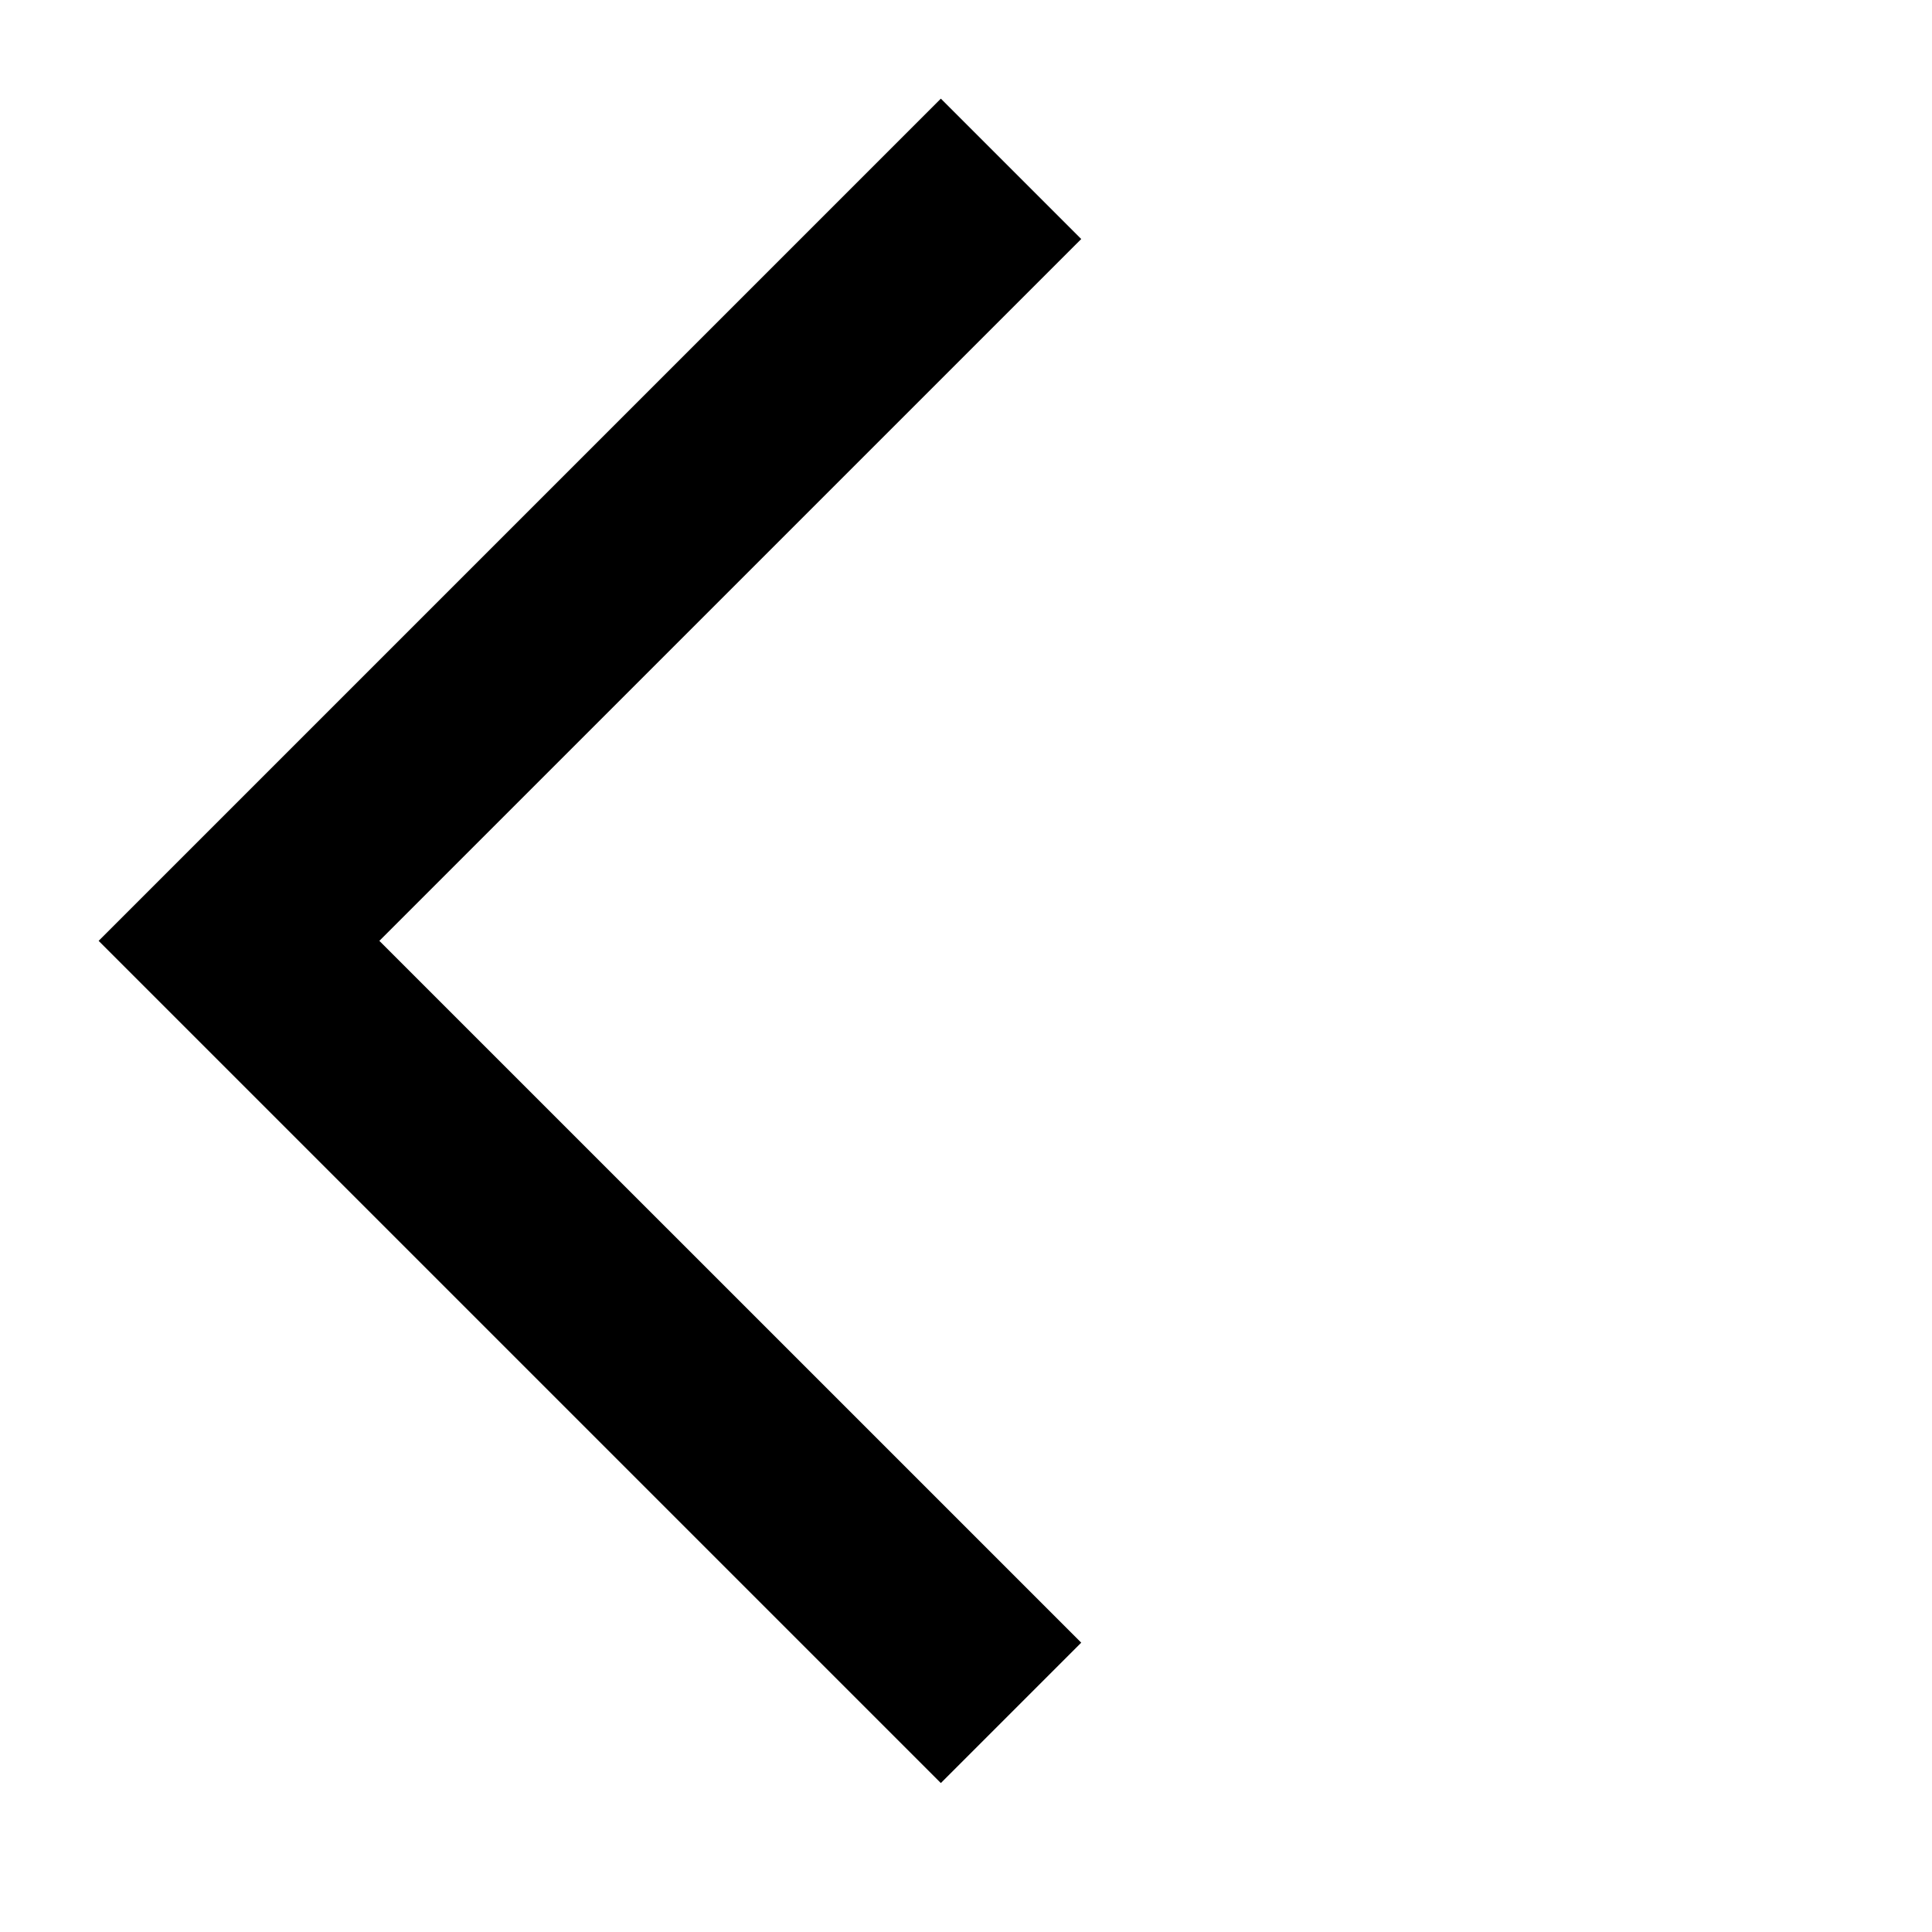
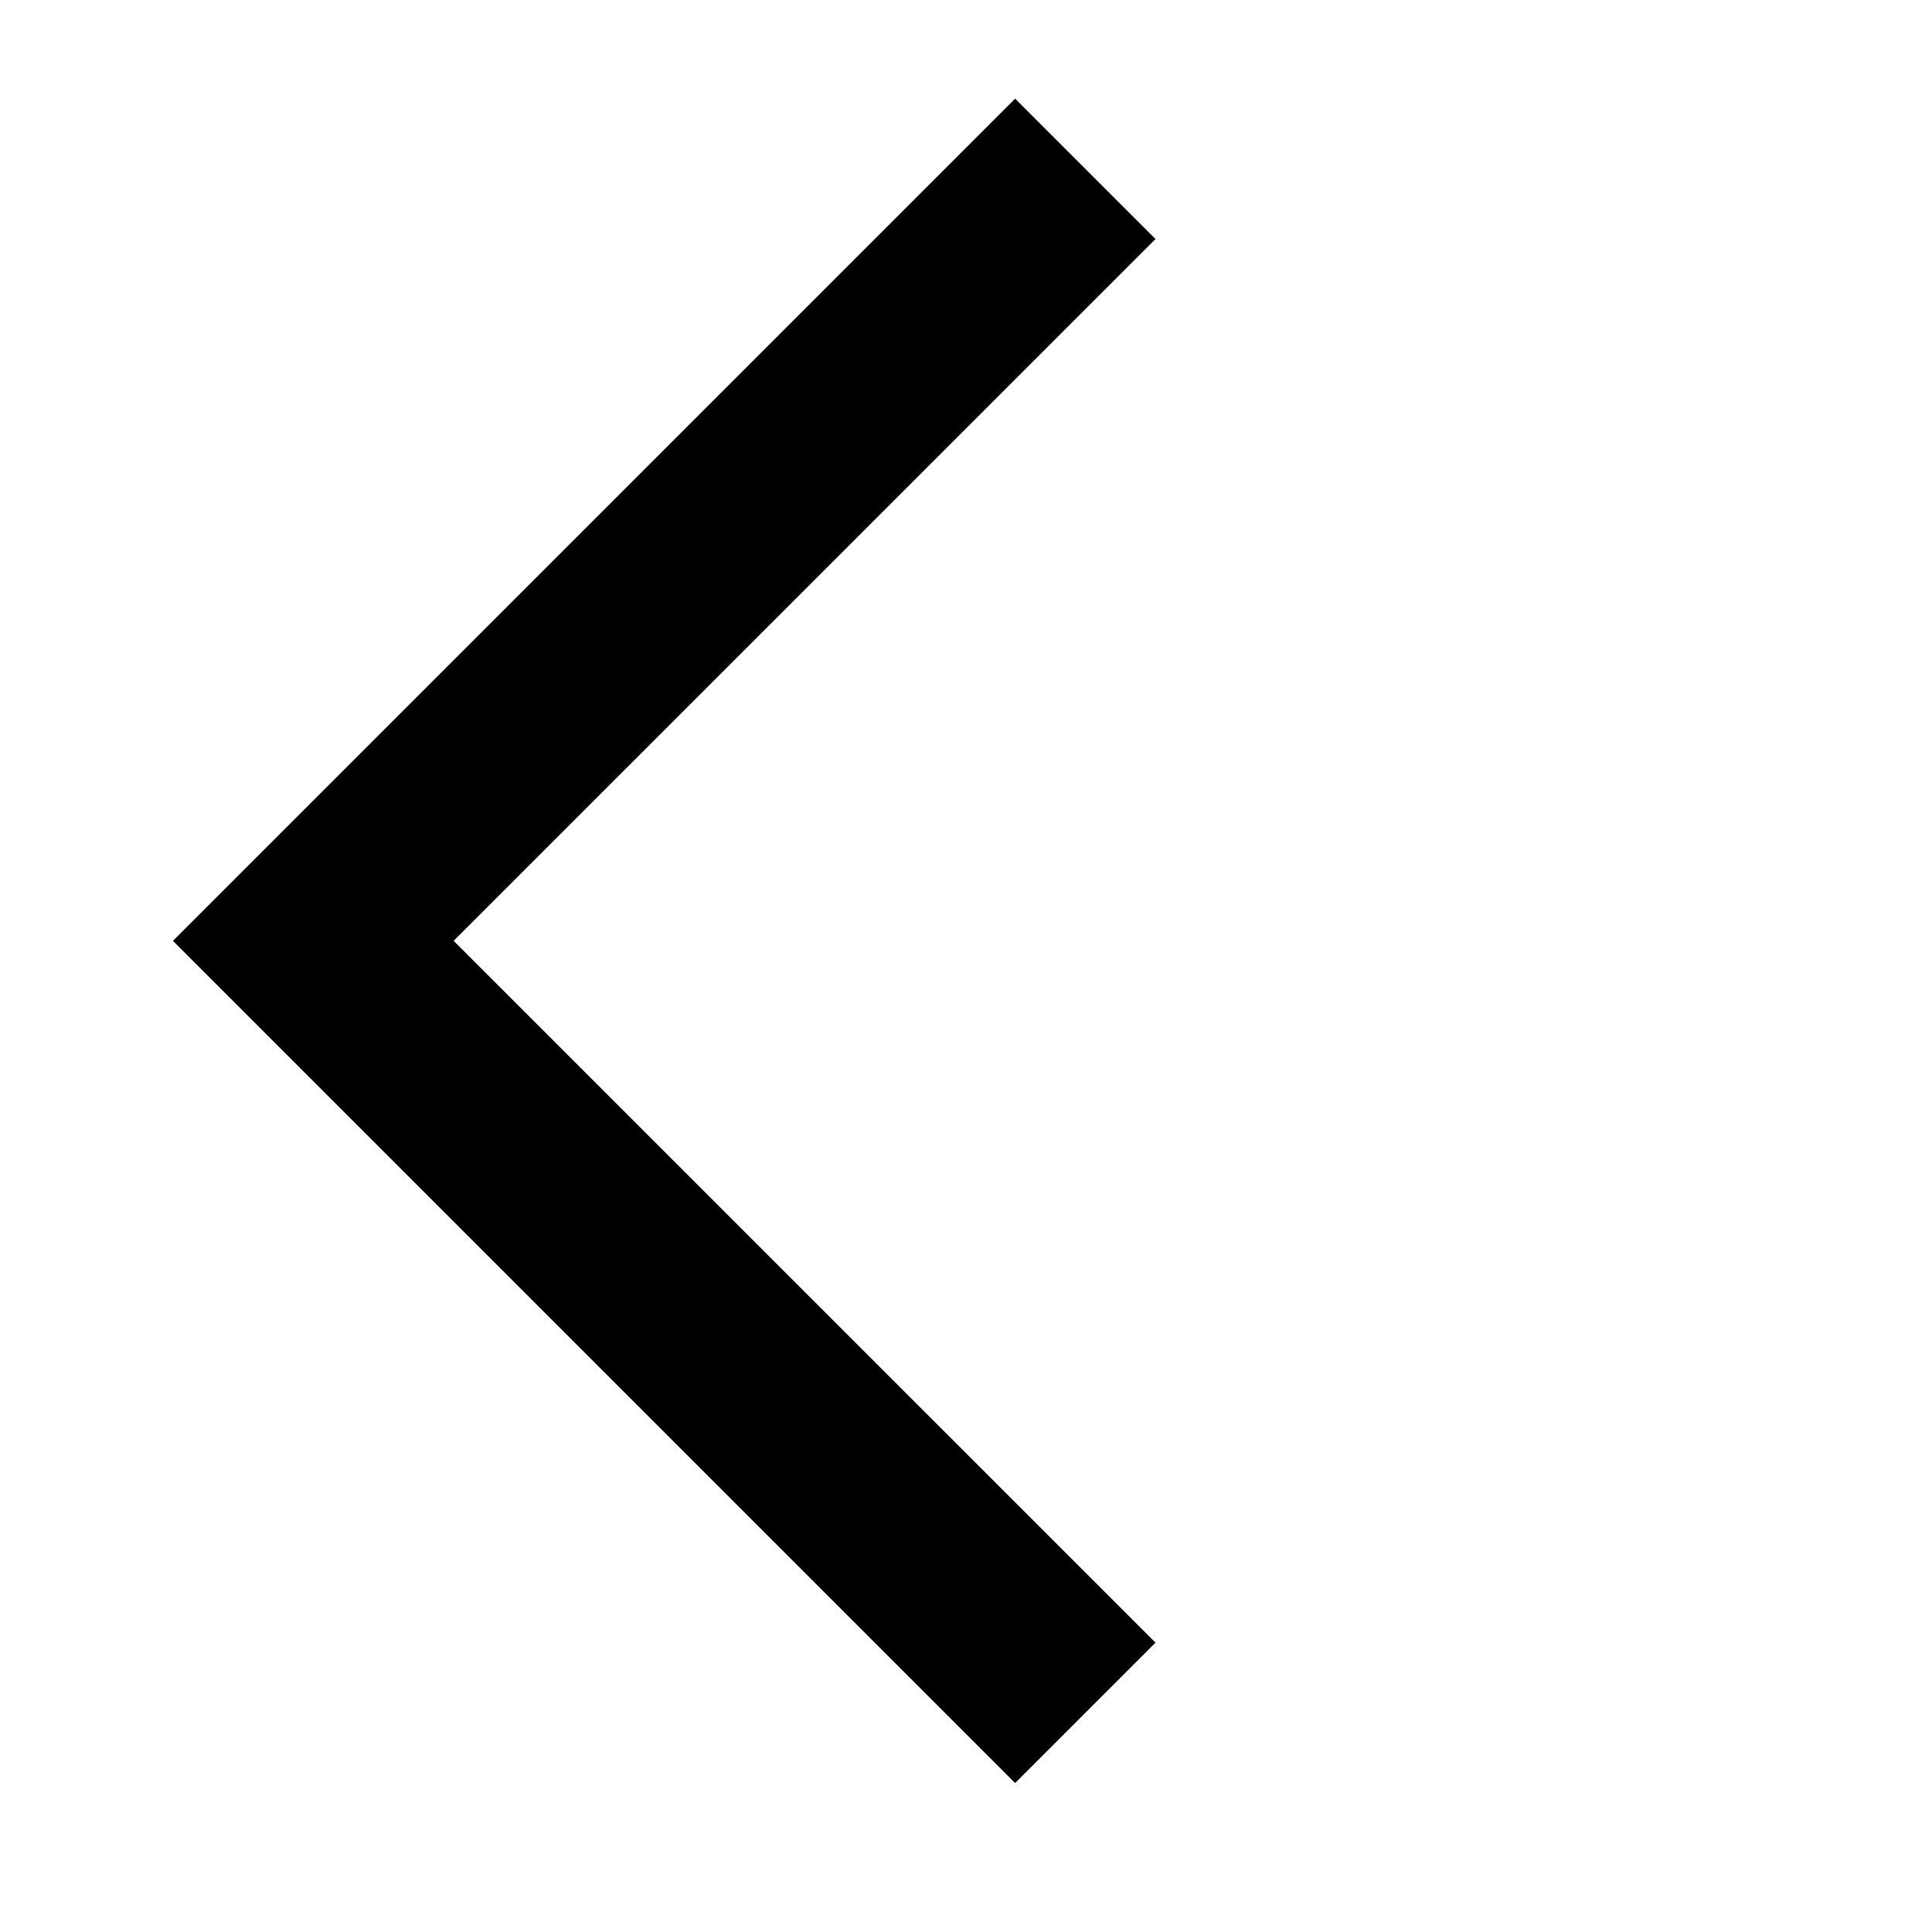
- <svg xmlns="http://www.w3.org/2000/svg" version="1.1" width="39.016" height="39.016" viewBox="0 0 39.016 39.016">
+ <svg xmlns="http://www.w3.org/2000/svg" version="1.1" width="39.016" height="39.016" viewBox="0 0 36.016 39.016">
  <path d="M21.835 4.827L7.661 19L21.835 33.173L19 36.008L1.992 19L19 1.992Z" style="fill: inherit;stroke: none;" />
  <path d="M21.835 4.827L7.661 19L21.835 33.173L19 36.008L1.992 19L19 1.992Z" style="stroke:inherit; stroke-width: 3;stroke-linecap: round;stroke-linejoin: round;stroke-miterlimit: 10;fill: none;" />
</svg>
